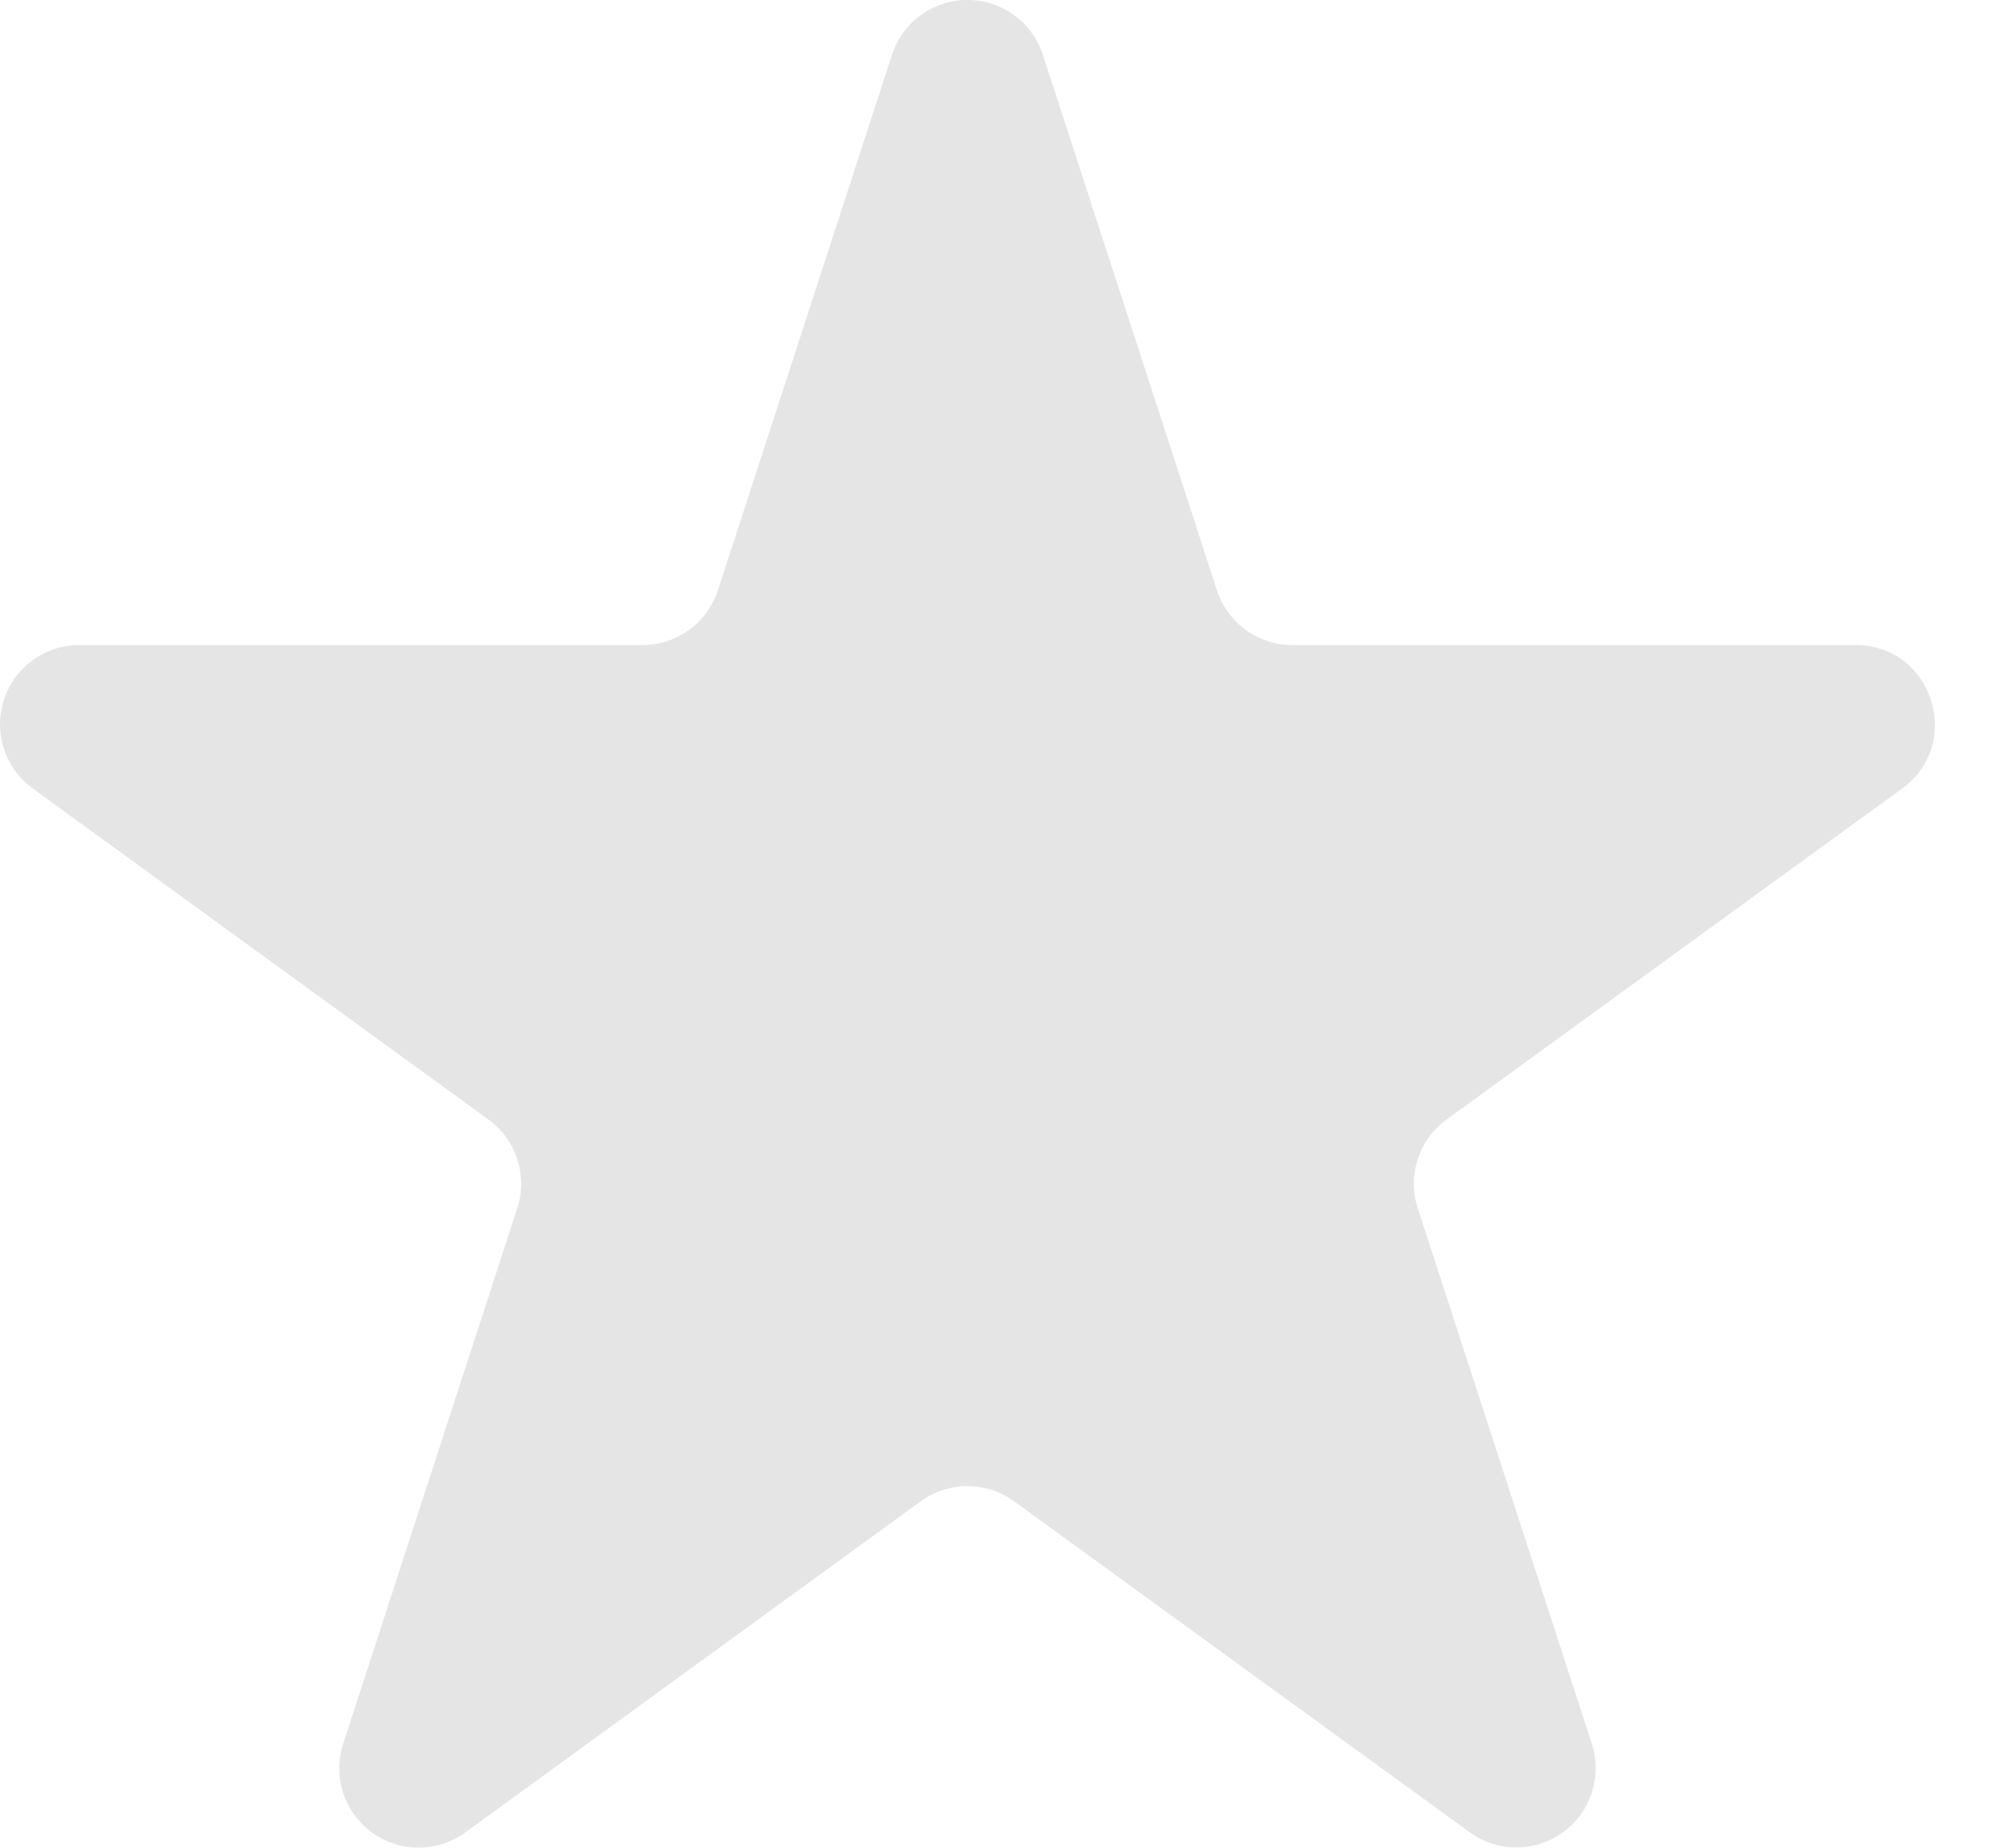
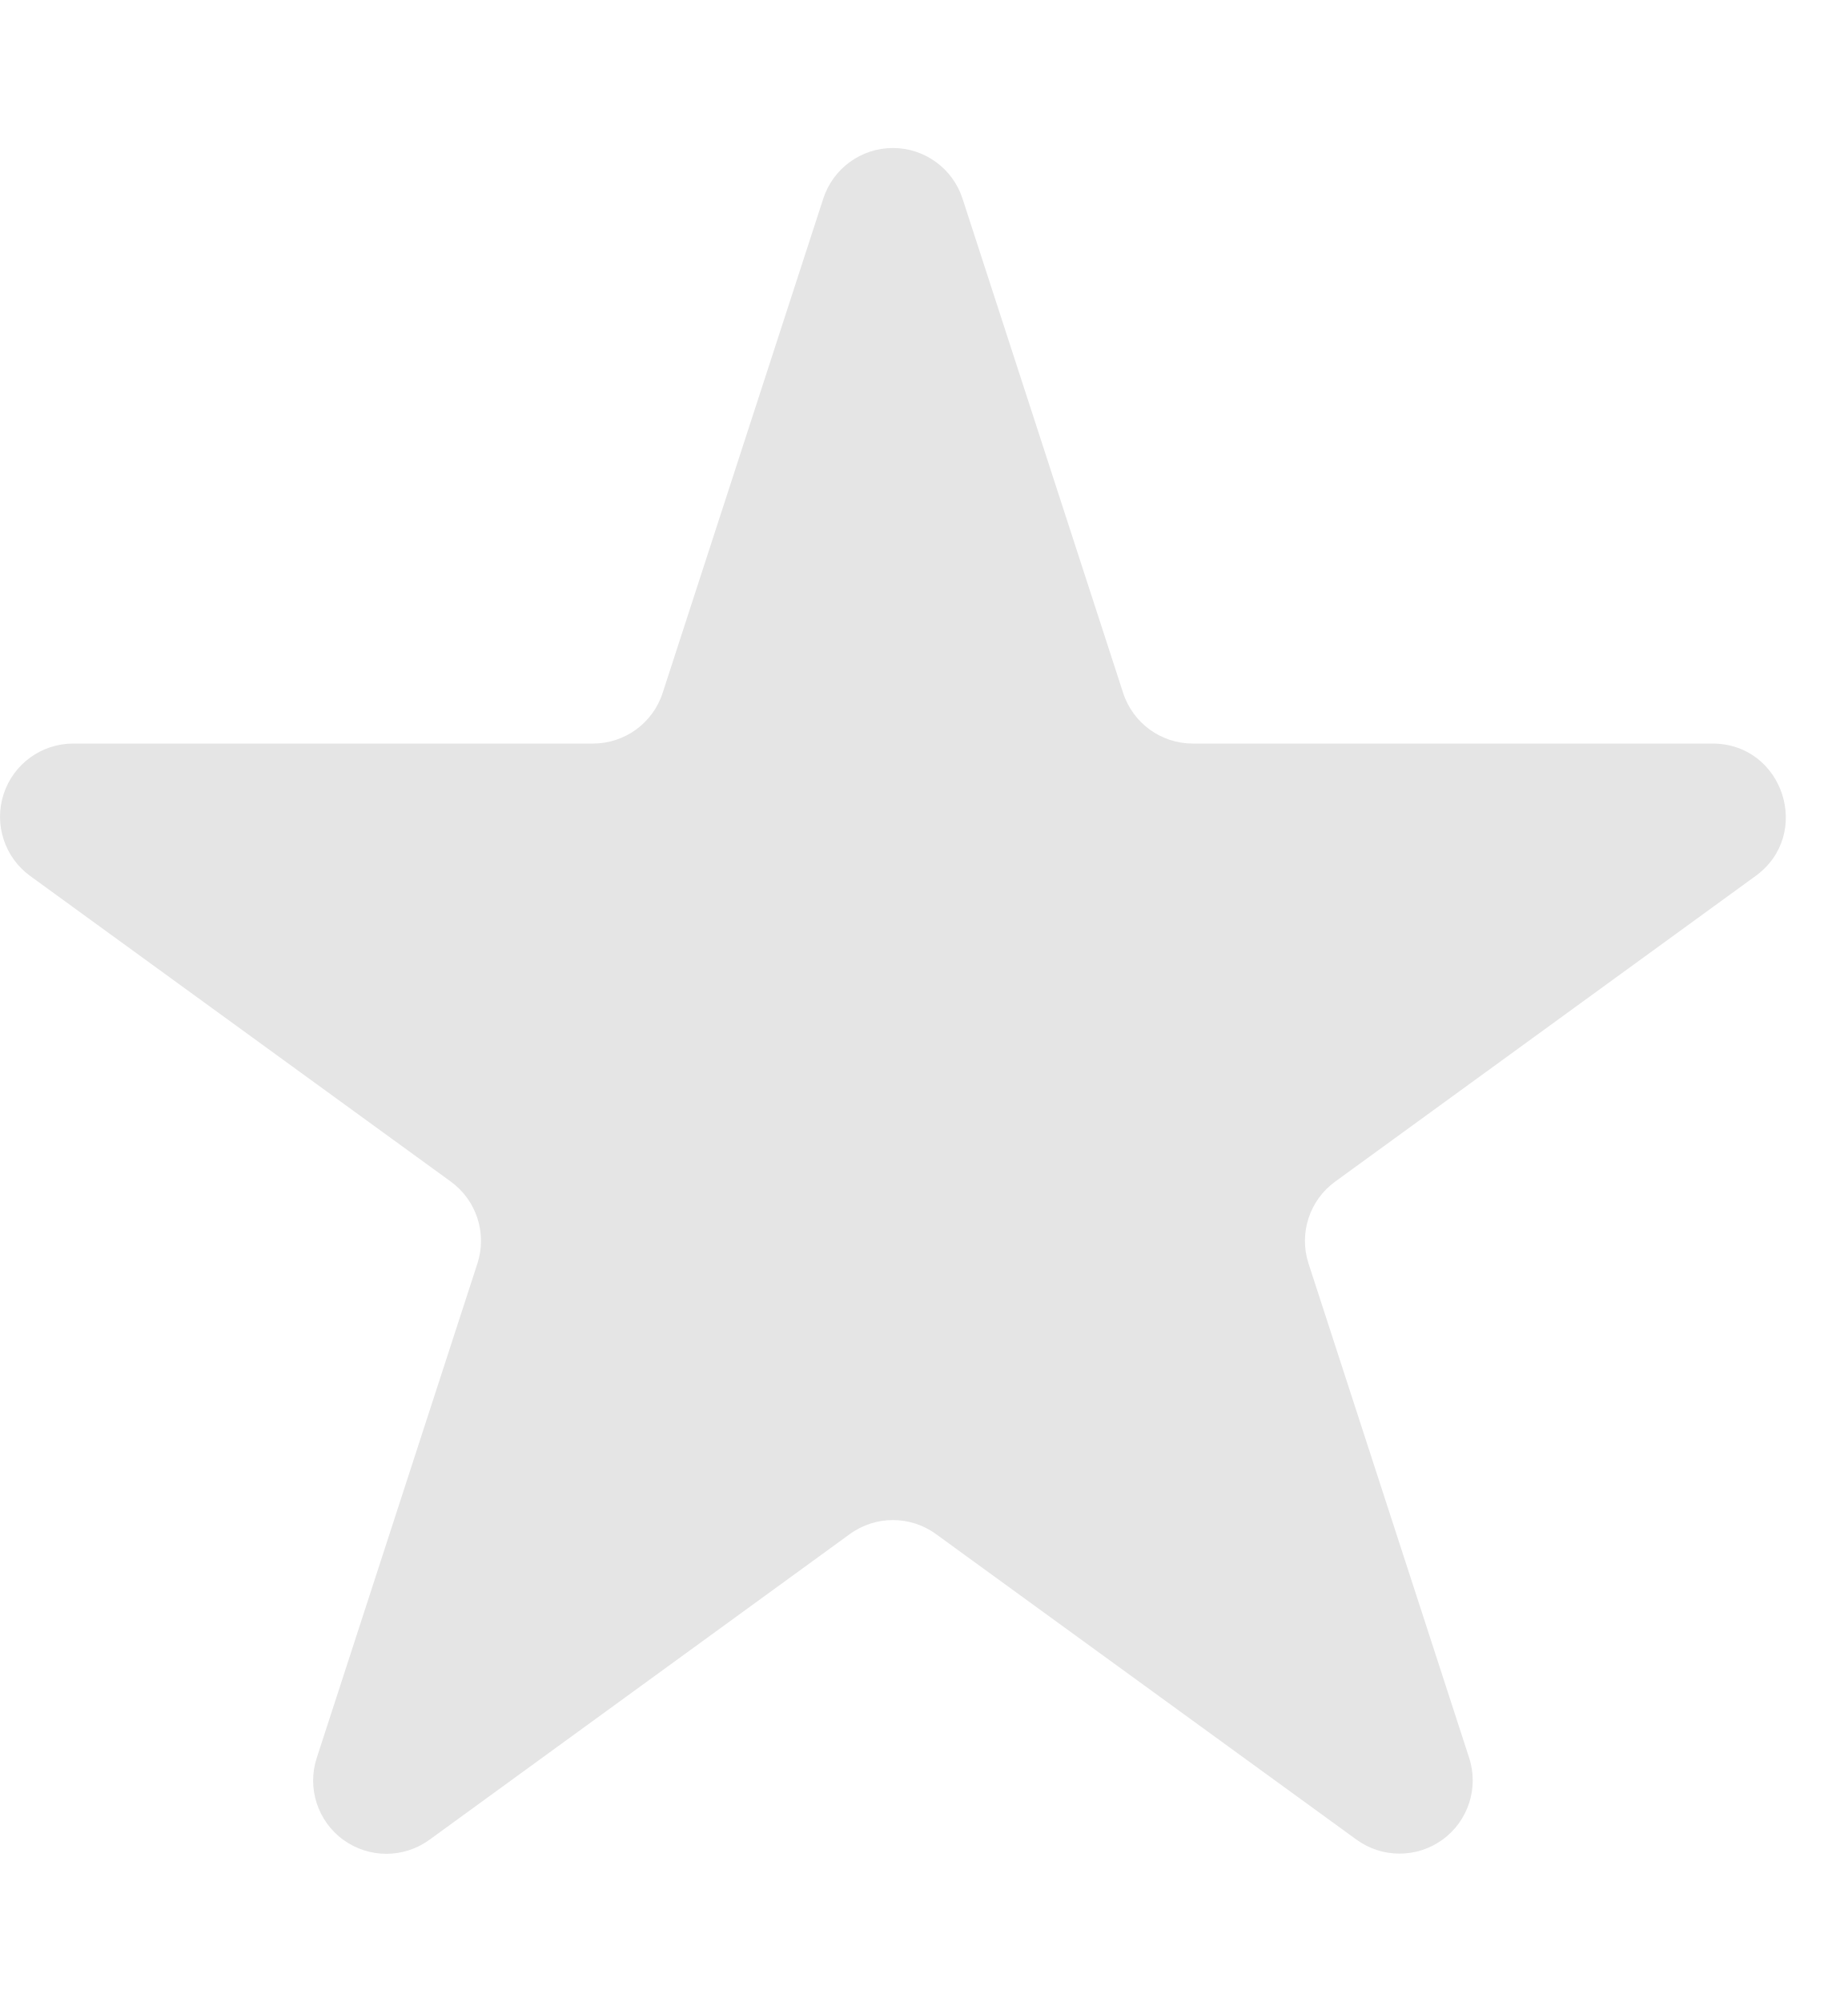
- <svg xmlns="http://www.w3.org/2000/svg" width="13" height="12" fill="none" viewBox="0 0 13 12">
+ <svg xmlns="http://www.w3.org/2000/svg" width="12" height="13" fill="none" viewBox="0 0 13 12">
  <path fill="#E5E5E5" d="M5.792.356a.515.515 0 0 1 .98 0l1.13 3.477a.515.515 0 0 0 .49.356h3.656c.499 0 .707.639.303.932l-2.958 2.15a.515.515 0 0 0-.187.575l1.13 3.477a.515.515 0 0 1-.793.576L6.585 9.75a.515.515 0 0 0-.606 0L3.022 11.9a.515.515 0 0 1-.793-.577l1.13-3.477a.515.515 0 0 0-.188-.576L.213 5.121a.515.515 0 0 1 .303-.932h3.656a.515.515 0 0 0 .49-.356L5.792.356z" />
</svg>
